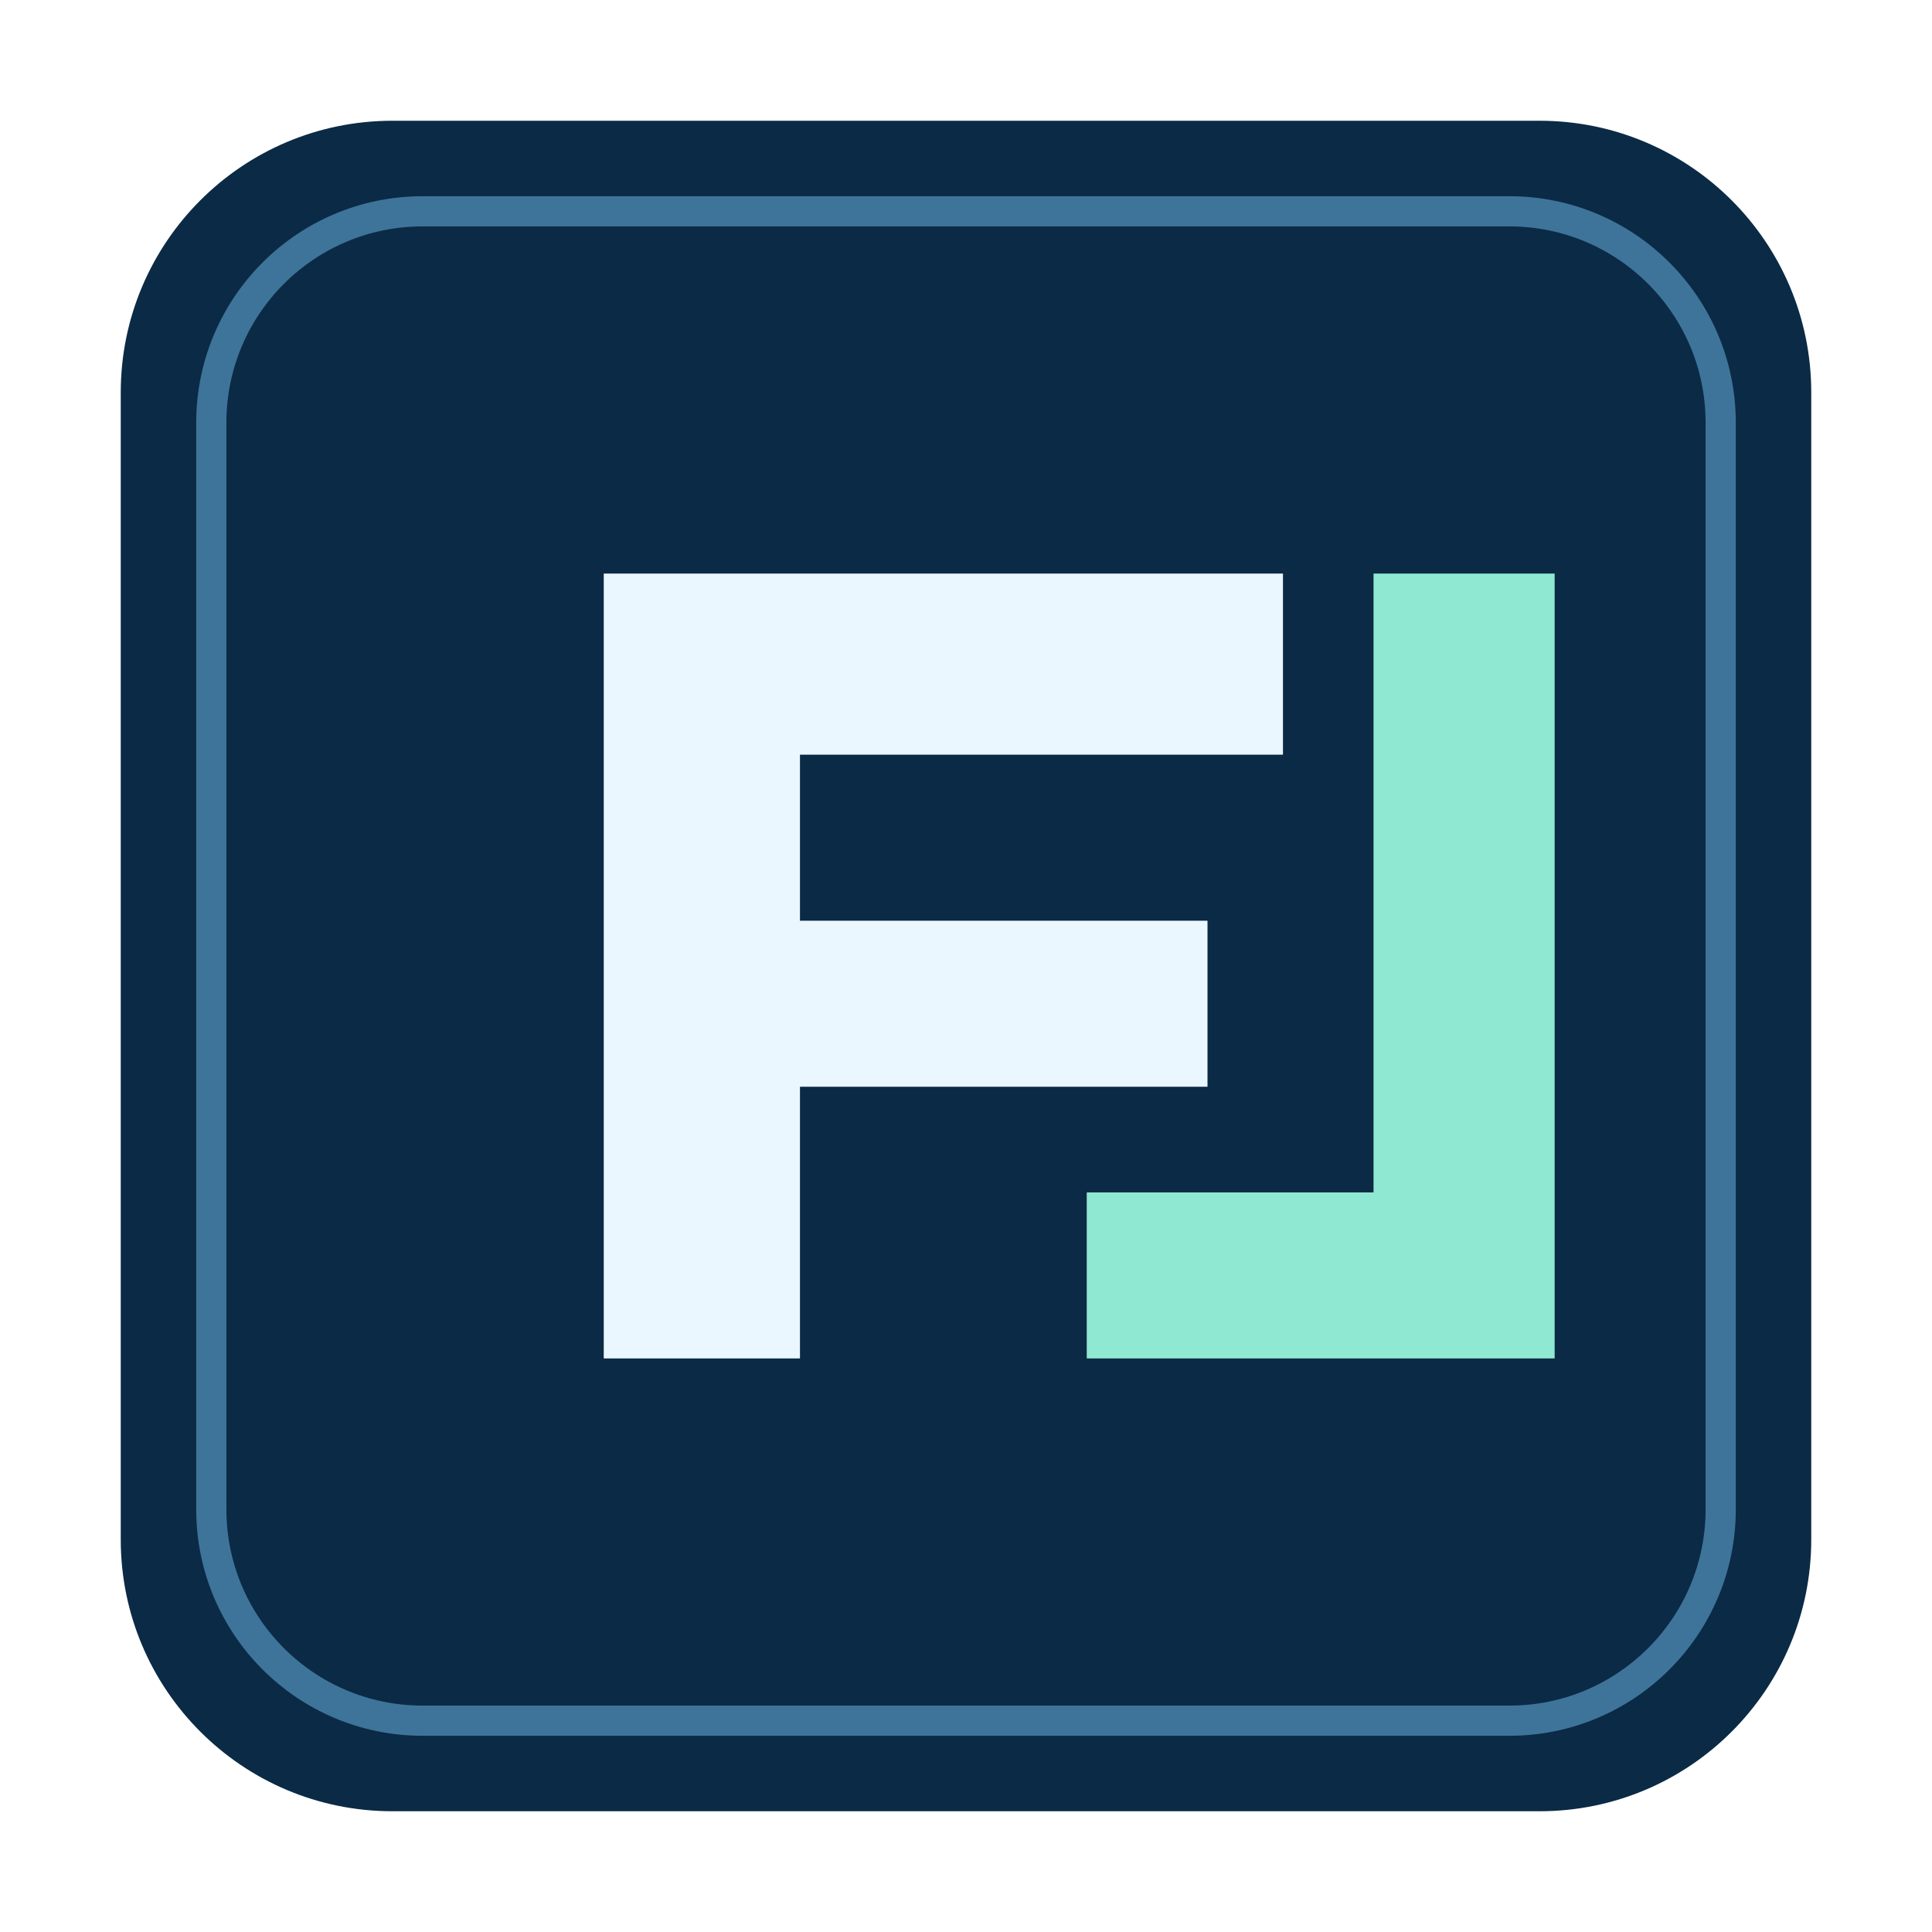
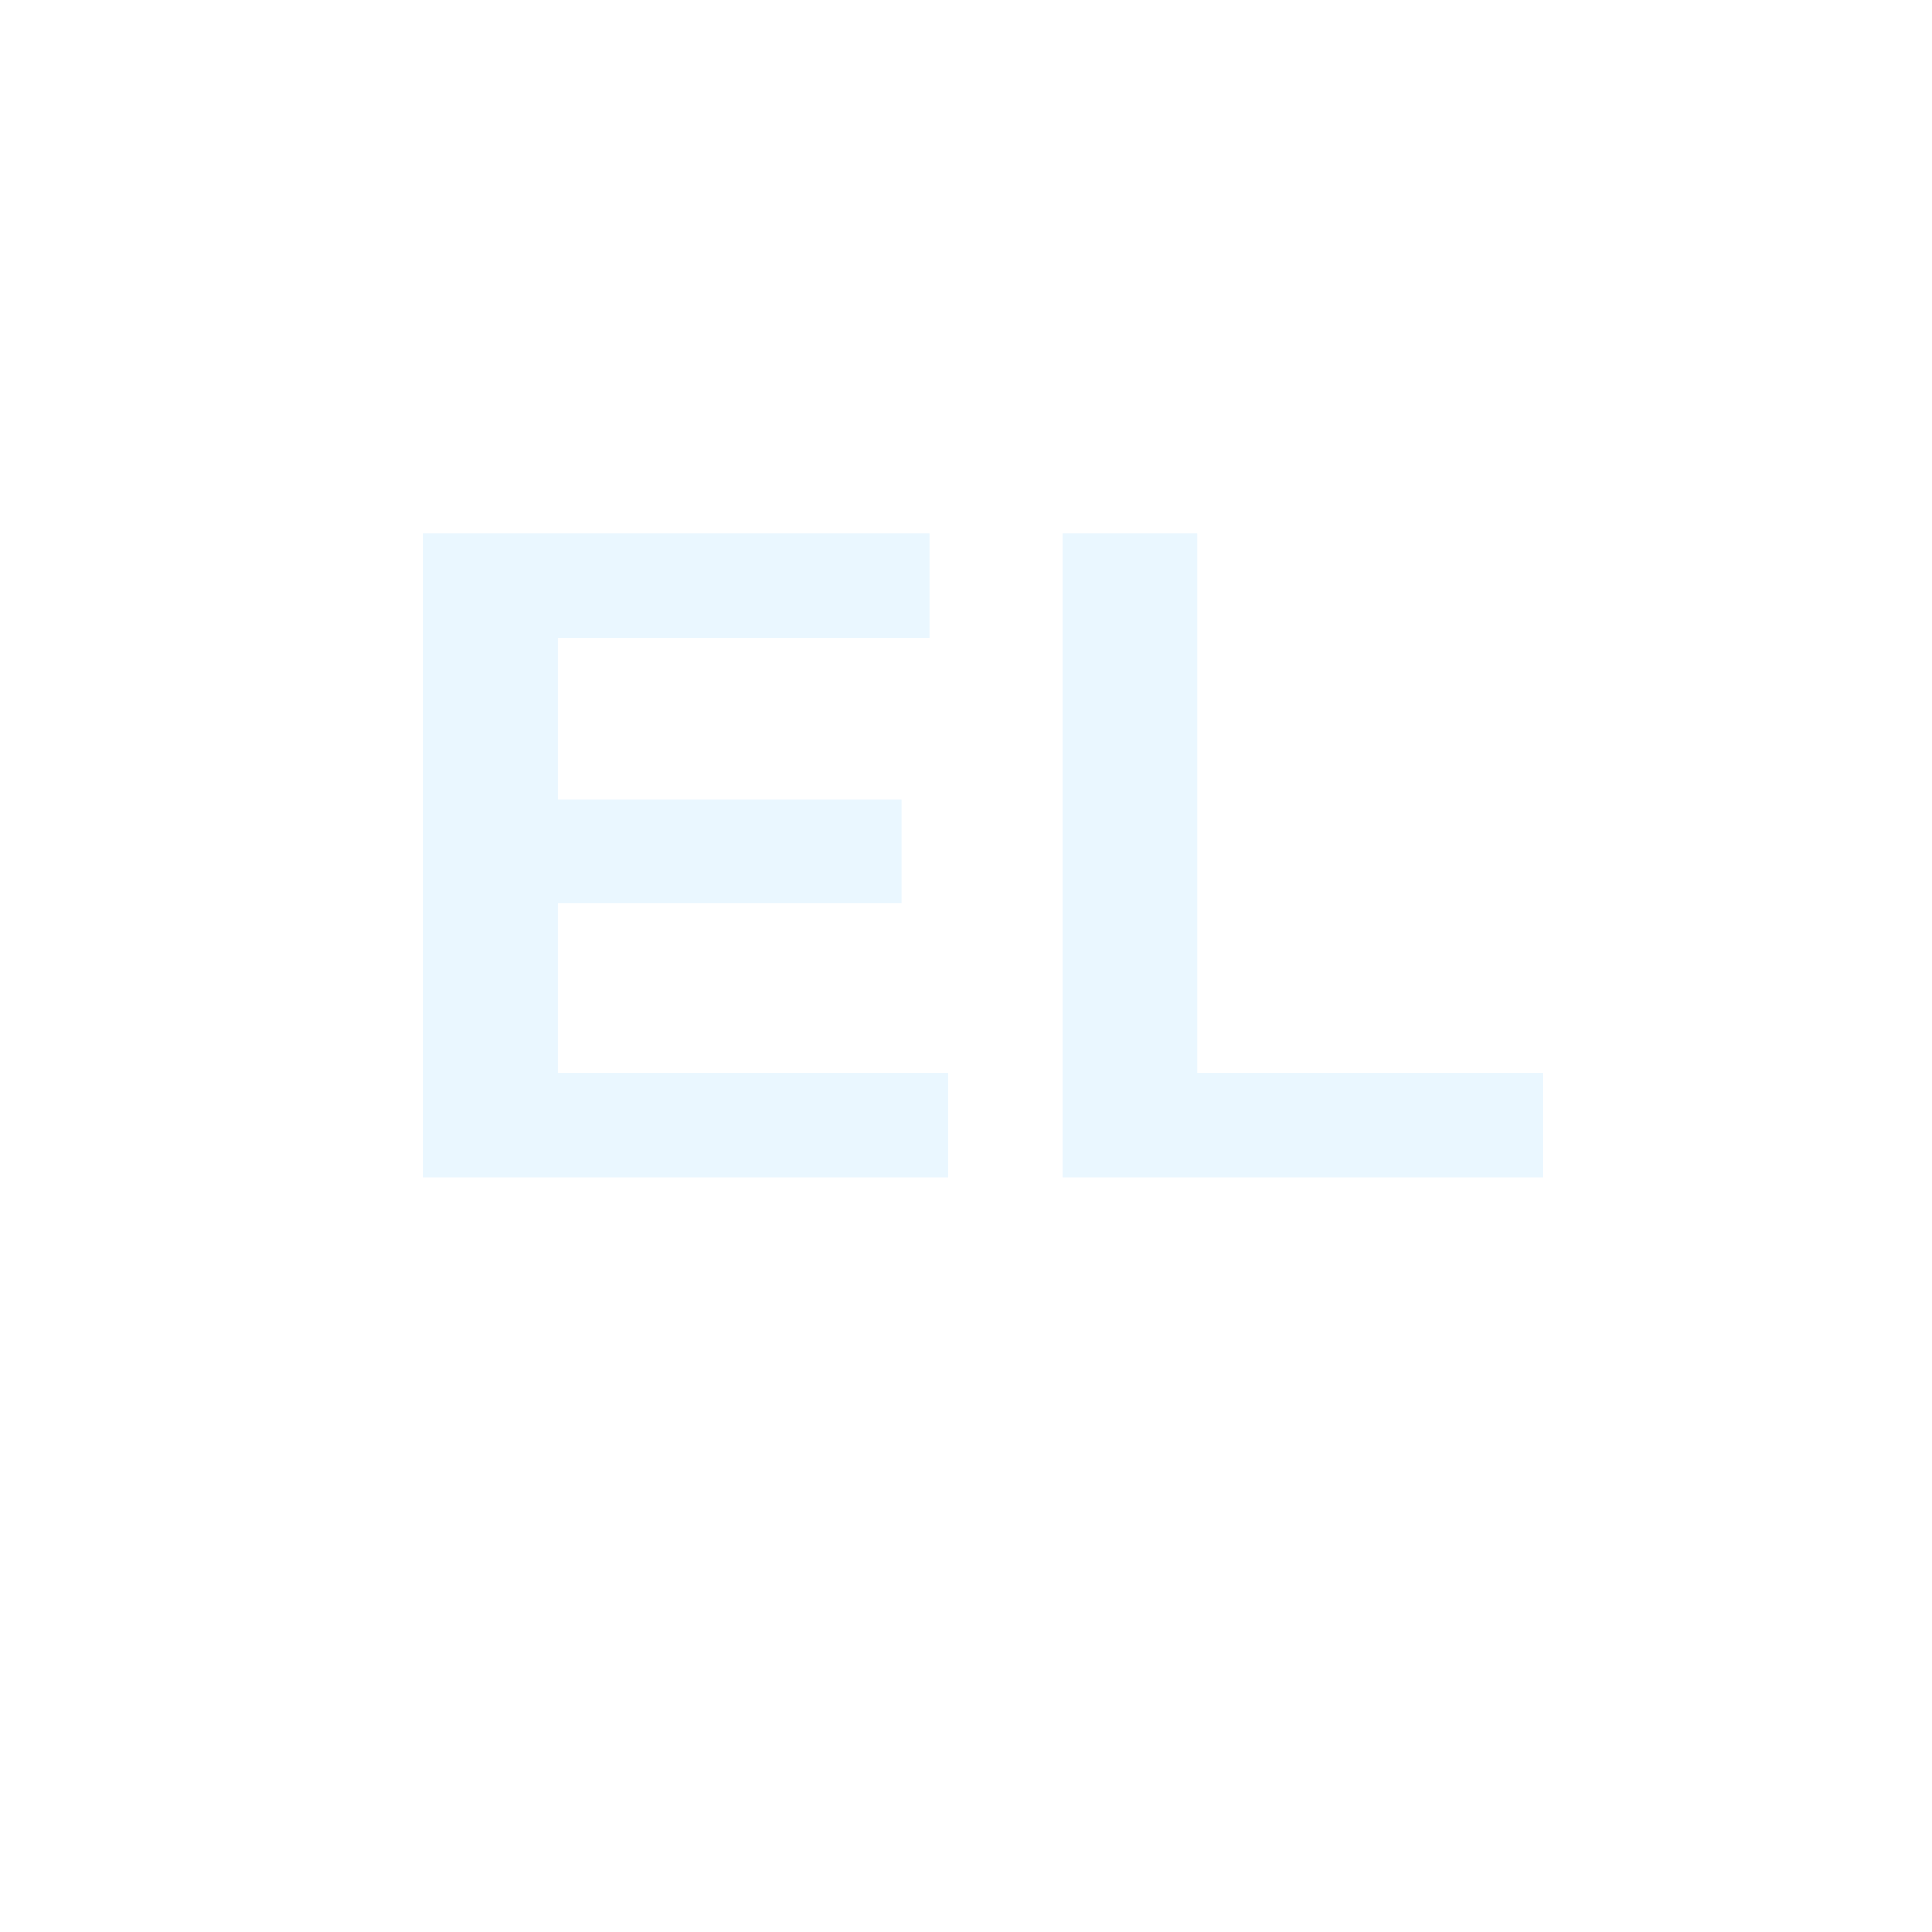
- <svg xmlns="http://www.w3.org/2000/svg" width="128" height="128" viewBox="0 0 128 128" fill="none" role="img" aria-labelledby="title desc">
-   <rect x="8" y="8" width="112" height="112" rx="18" fill="#0B2A45" />
-   <rect x="14" y="14" width="100" height="100" rx="14" stroke="#7ED0FF" stroke-opacity="0.45" stroke-width="2" />
-   <path d="M40 38H85V50H53V61H80V72H53V90H40V38Z" fill="#EAF7FF" />
-   <path d="M91 38V79H72V90H103V38H91Z" fill="#8FE8D1" />
+ <svg xmlns="http://www.w3.org/2000/svg" width="128" height="128" viewBox="0 0 128 128" role="img" aria-labelledby="title desc">
+   <text x="64" y="78" text-anchor="middle" font-family="Arial, Helvetica, sans-serif" font-size="62" font-weight="700" letter-spacing="1" fill="#EAF7FF">EL</text>
</svg>
